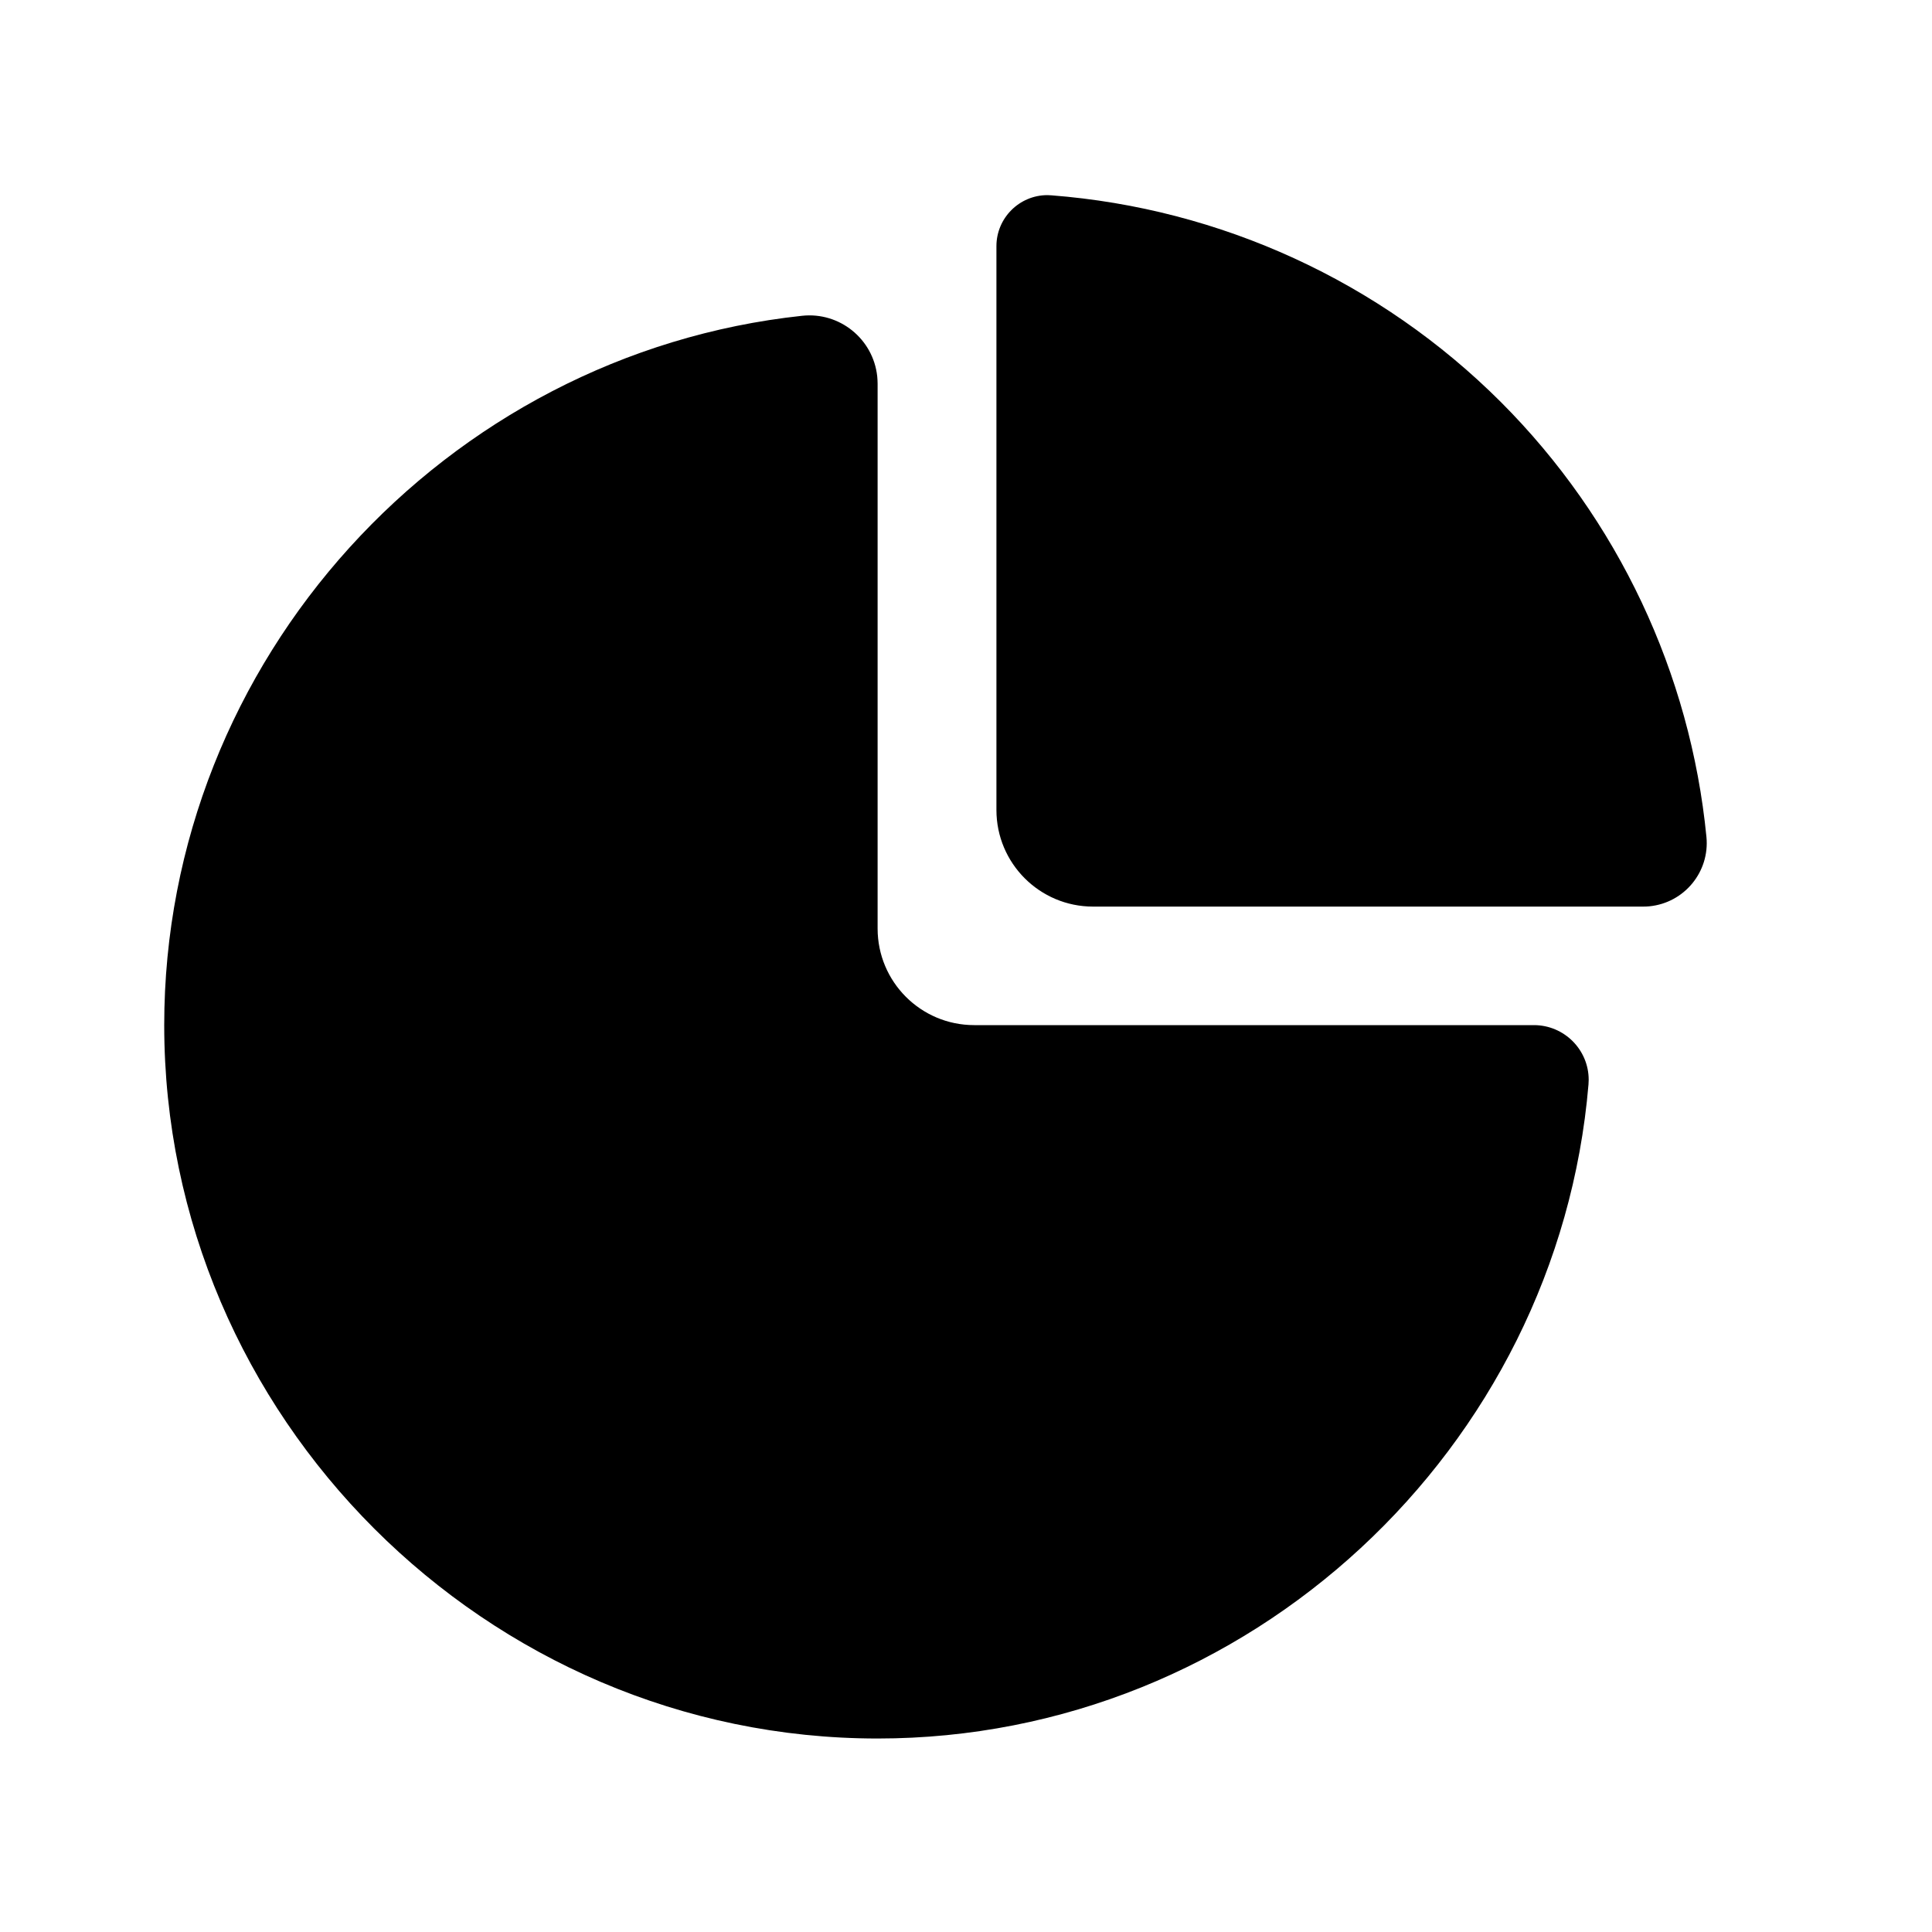
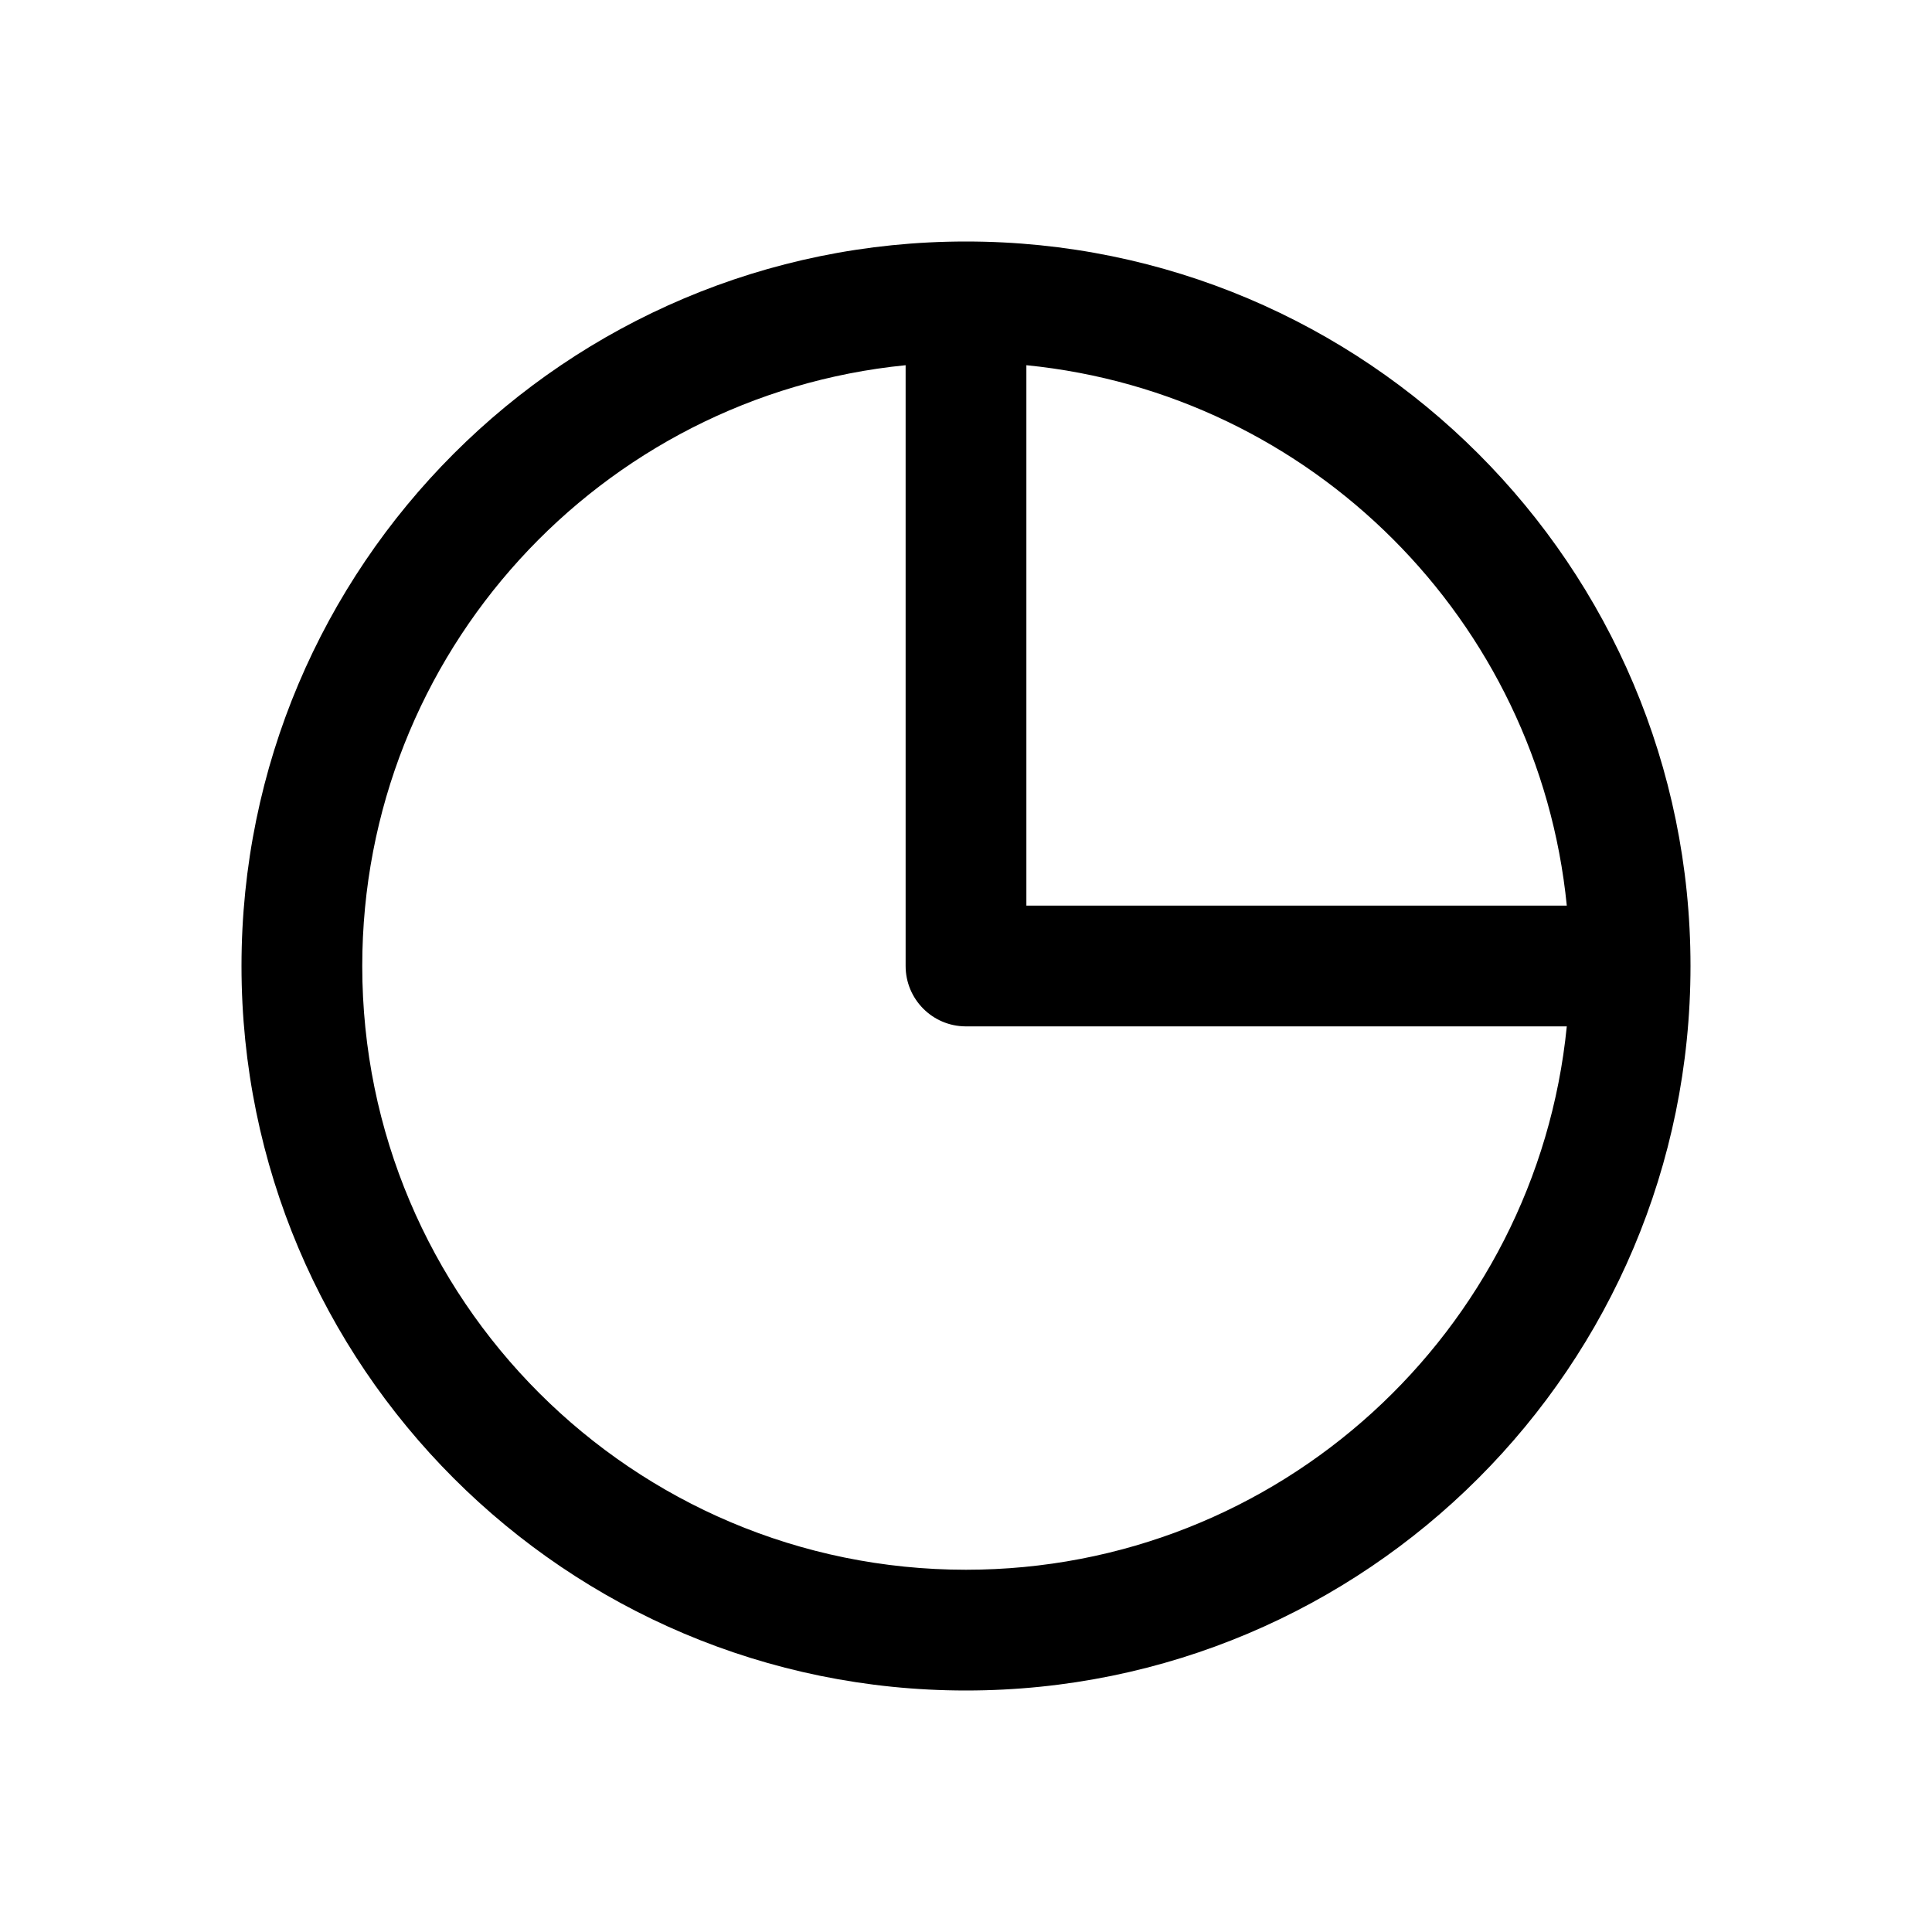
- <svg id="file-keynote" viewBox="0 0 20 20">
-   <path d="M10.085,10.612 C12.002,10.612 13.919,10.612 15.837,10.612 C15.85,10.612 15.864,10.612 15.879,10.612 L15.879,10.612 C16.192,10.612 16.446,10.866 16.446,11.178 C16.446,11.194 16.445,11.21 16.444,11.226 C16.127,14.994 12.929,17.997 9.085,17.997 C5.034,17.997 1.7,14.663 1.7,10.612 C1.7,6.825 4.614,3.664 8.303,3.269 C8.691,3.227 9.039,3.508 9.081,3.896 C9.083,3.921 9.085,3.946 9.085,3.971 C9.085,3.988 9.085,4.004 9.085,4.019 C9.085,5.884 9.085,7.748 9.085,9.612 C9.085,10.164 9.532,10.612 10.085,10.612 Z M10.315,8.385 C10.315,5.678 10.315,3.75 10.315,2.602 C10.315,2.585 10.315,2.567 10.315,2.548 L10.315,2.548 C10.315,2.257 10.552,2.02 10.843,2.02 C10.857,2.02 10.87,2.021 10.884,2.022 C12.634,2.157 14.287,2.913 15.537,4.162 C16.75,5.376 17.499,6.97 17.665,8.664 C17.7,9.025 17.436,9.346 17.075,9.382 C17.054,9.384 17.033,9.385 17.011,9.385 L11.315,9.385 C10.763,9.385 10.315,8.937 10.315,8.385 Z" />
+ <svg xmlns="http://www.w3.org/2000/svg" viewBox="0 0 32 32">
+   <path fill-rule="evenodd" clip-rule="evenodd" d="M28 16C28 9.373 22.627 4 16 4C9.373 4 4 9.373 4 16C4 22.627 9.373 28 16 28C22.627 28 28 22.627 28 16ZM25.951 17C25.449 22.053 21.185 26 16 26C10.477 26 6 21.523 6 16C6 10.815 9.947 6.551 15 6.049L15 16C15 16.55 15.444 16.997 15.993 17C15.996 17 15.998 17 16 17L25.951 17ZM17 15L17 6.049C21.724 6.518 25.482 10.276 25.951 15L17 15Z" />
</svg>
